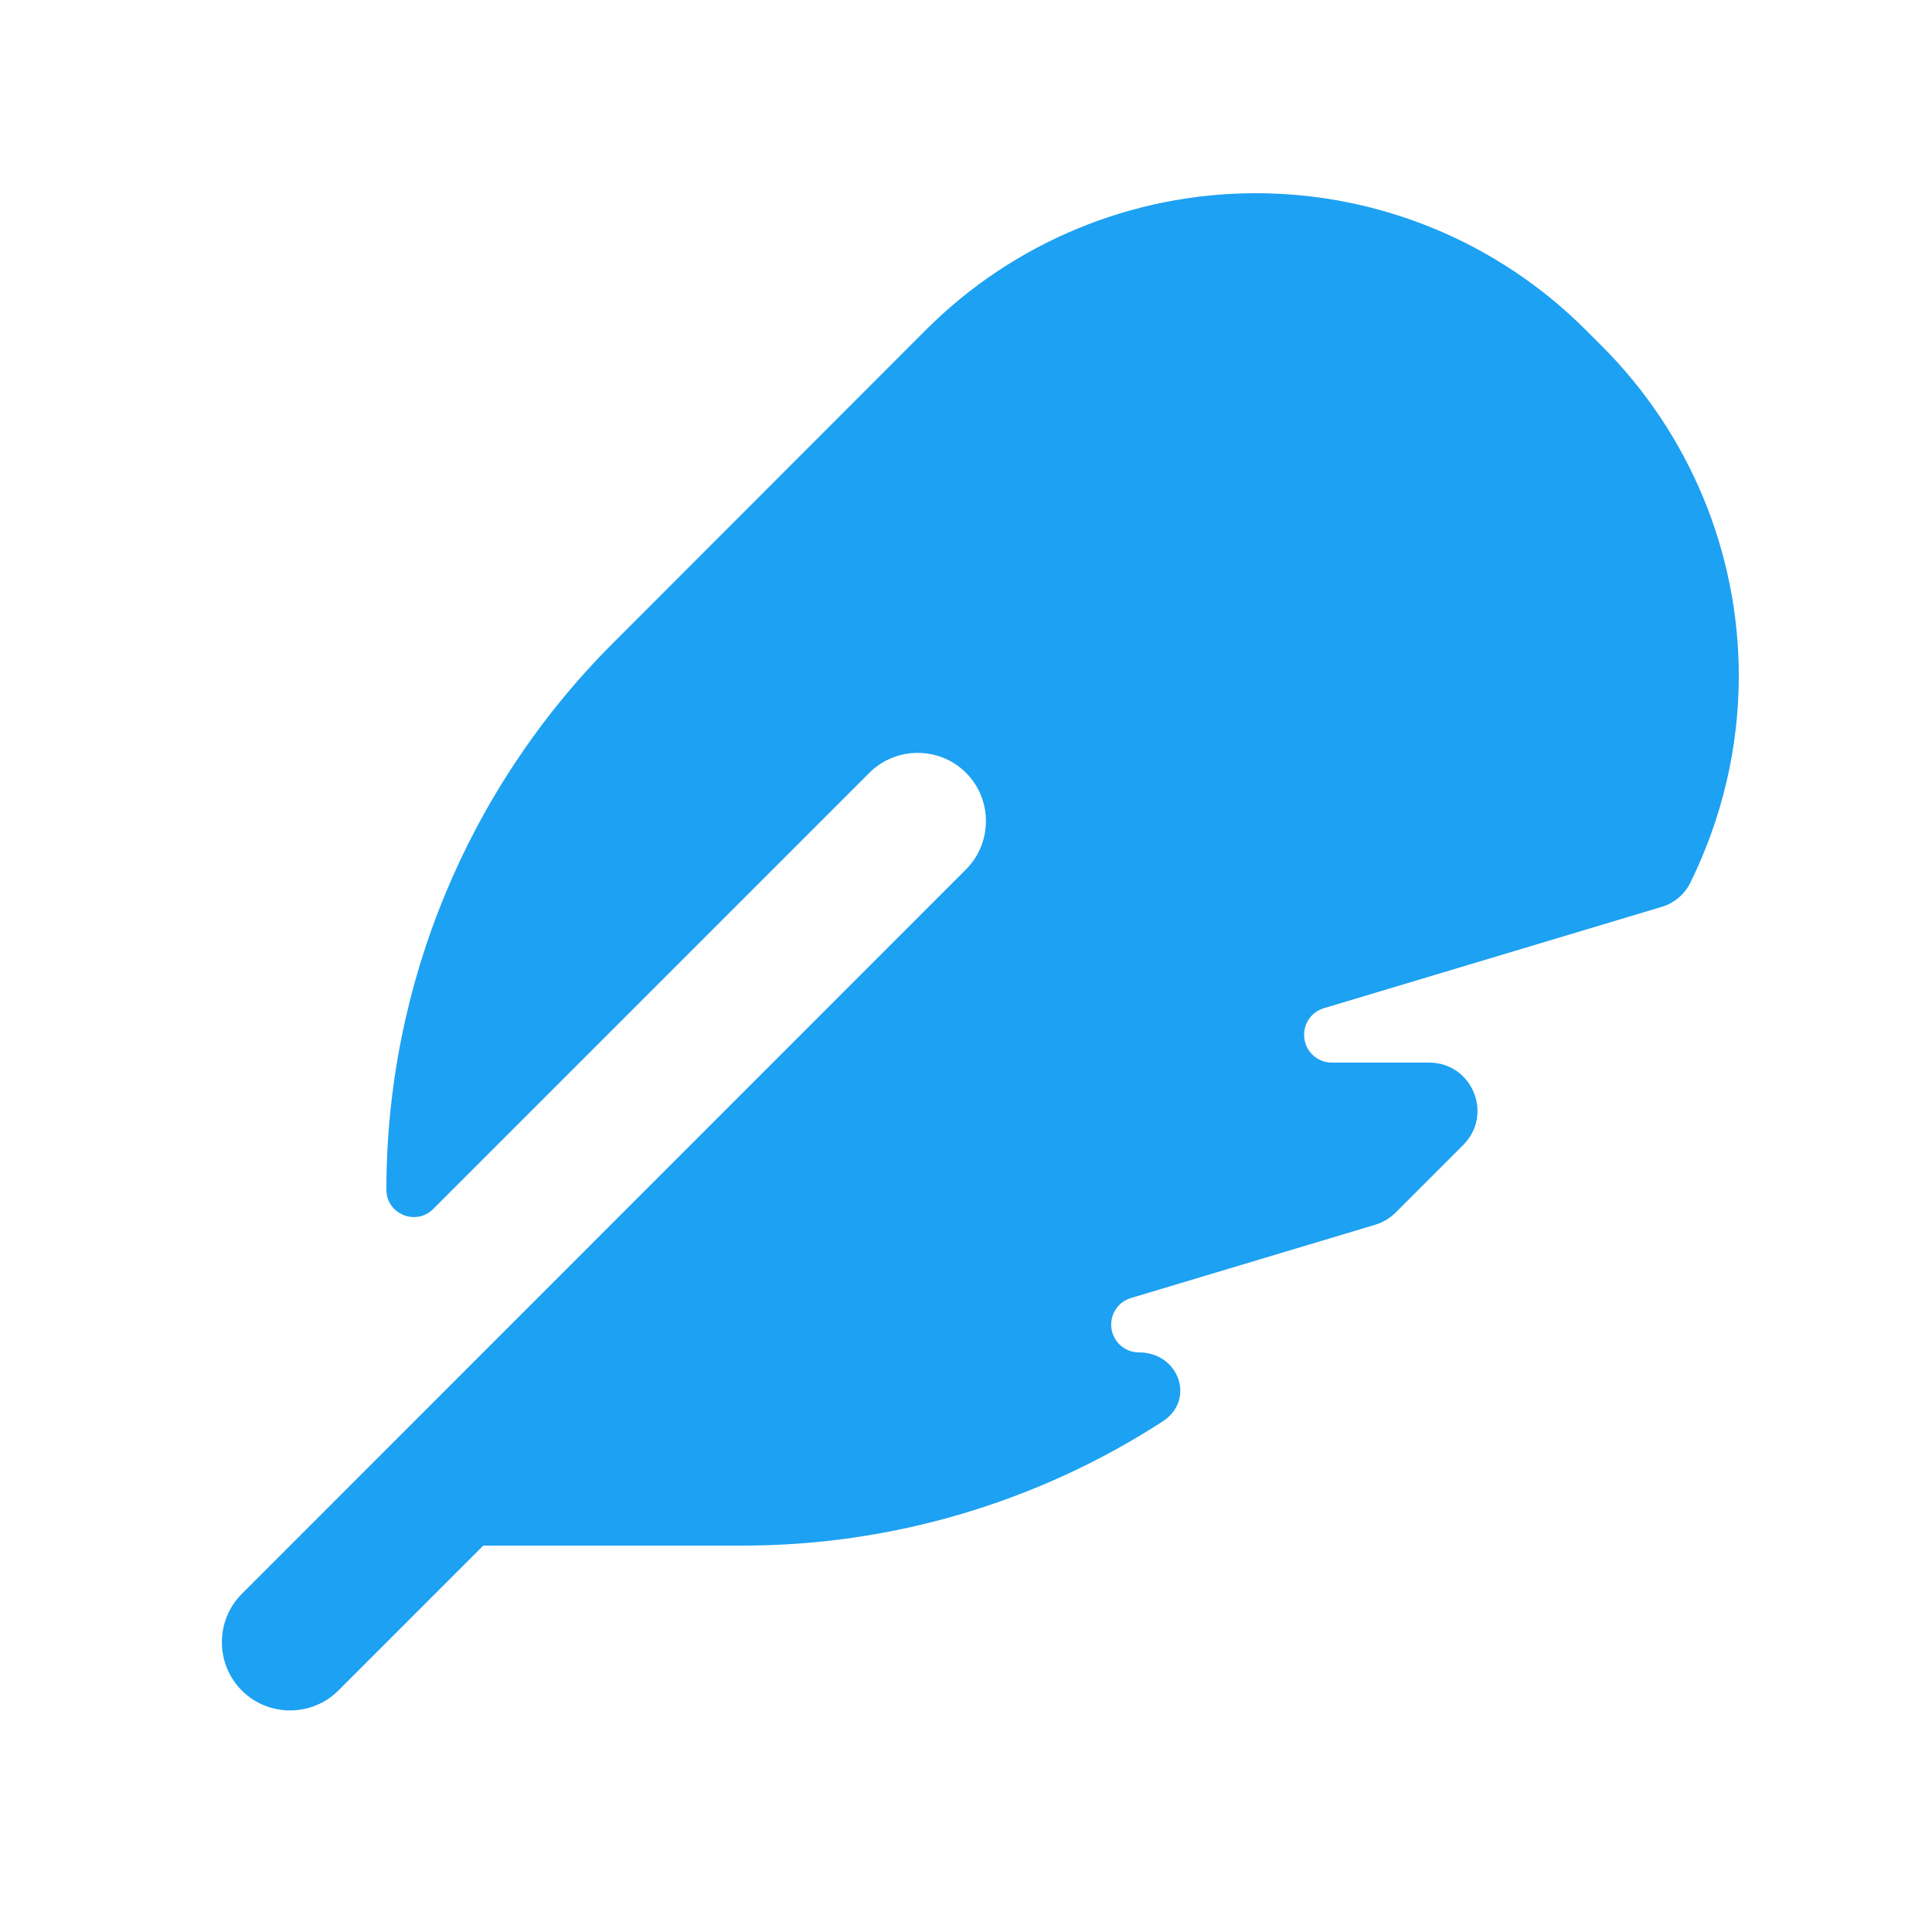
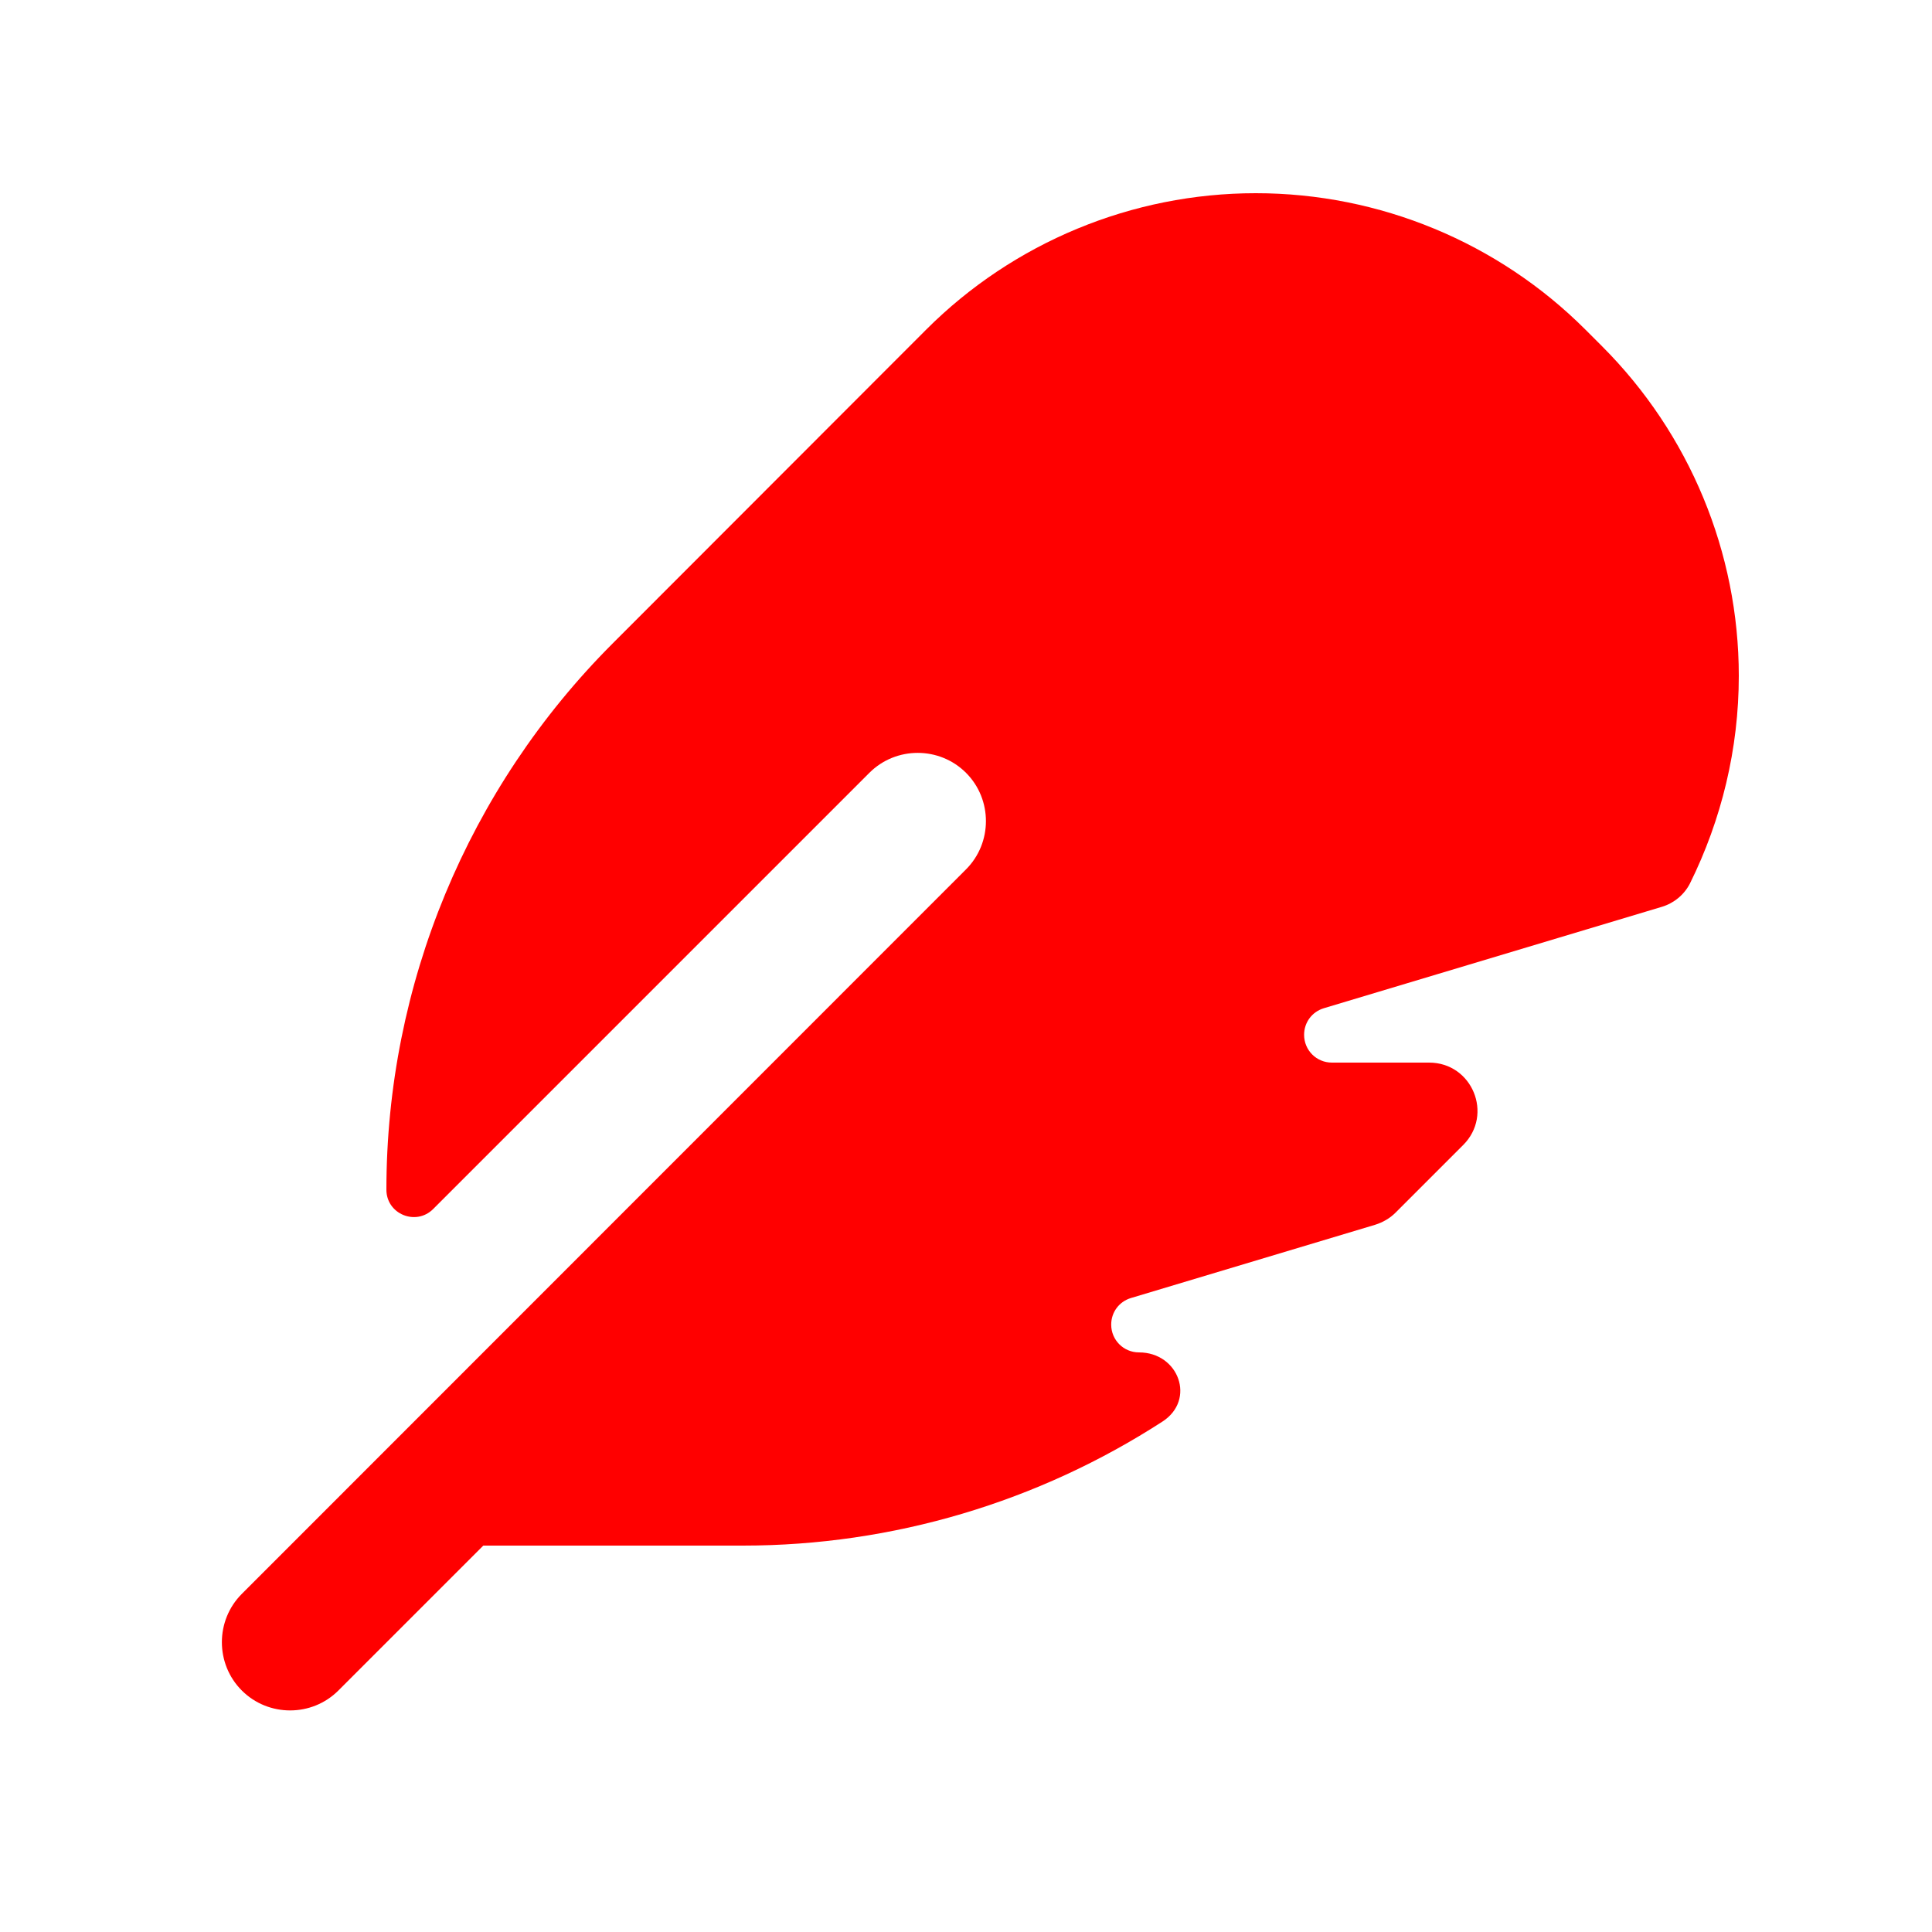
<svg xmlns="http://www.w3.org/2000/svg" viewBox="0 0 640 640">
-   <path fill="#1da1f2" d="M416 64C457 64 496.3 80.3 525.2 109.2L530.7 114.7C559.7 143.7 576 183 576 223.9C576 248 570.3 271.5 559.8 292.7C557.9 296.4 554.5 299.2 550.5 300.4L438.5 334C434.6 335.2 432 338.7 432 342.8C432 347.9 436.1 352 441.2 352L473.4 352C487.7 352 494.8 369.2 484.7 379.3L462.3 401.7C460.4 403.6 458.1 404.9 455.6 405.7L374.6 430C370.7 431.2 368.1 434.7 368.1 438.8C368.1 443.9 372.2 448 377.3 448C390.5 448 396.2 463.7 385.1 470.9C344 497.5 295.8 512 246.1 512L160.1 512L112.1 560C103.3 568.8 88.9 568.8 80.1 560C71.3 551.2 71.3 536.8 80.1 528L320 288C328.8 279.2 328.8 264.8 320 256C311.2 247.2 296.8 247.2 288 256L143.5 400.5C137.8 406.2 128 402.2 128 394.1C128 326.2 155 261.1 203 213.1L306.8 109.2C335.7 80.3 375 64 416 64z" />
+   <path fill="#ff0000" d="M416 64C457 64 496.3 80.3 525.2 109.2L530.7 114.7C559.7 143.7 576 183 576 223.9C576 248 570.3 271.5 559.8 292.7C557.9 296.4 554.5 299.2 550.5 300.4L438.5 334C434.6 335.2 432 338.7 432 342.8C432 347.9 436.1 352 441.2 352L473.4 352C487.7 352 494.8 369.2 484.7 379.3L462.3 401.7C460.4 403.6 458.1 404.9 455.6 405.7L374.6 430C370.7 431.2 368.1 434.7 368.1 438.8C368.1 443.9 372.2 448 377.3 448C390.5 448 396.2 463.7 385.1 470.9C344 497.5 295.8 512 246.1 512L160.1 512L112.1 560C103.3 568.8 88.9 568.8 80.1 560C71.3 551.2 71.3 536.8 80.1 528L320 288C328.8 279.2 328.8 264.8 320 256C311.2 247.2 296.8 247.2 288 256L143.5 400.5C137.8 406.2 128 402.2 128 394.1C128 326.2 155 261.1 203 213.1L306.8 109.2C335.7 80.3 375 64 416 64z" />
</svg>
